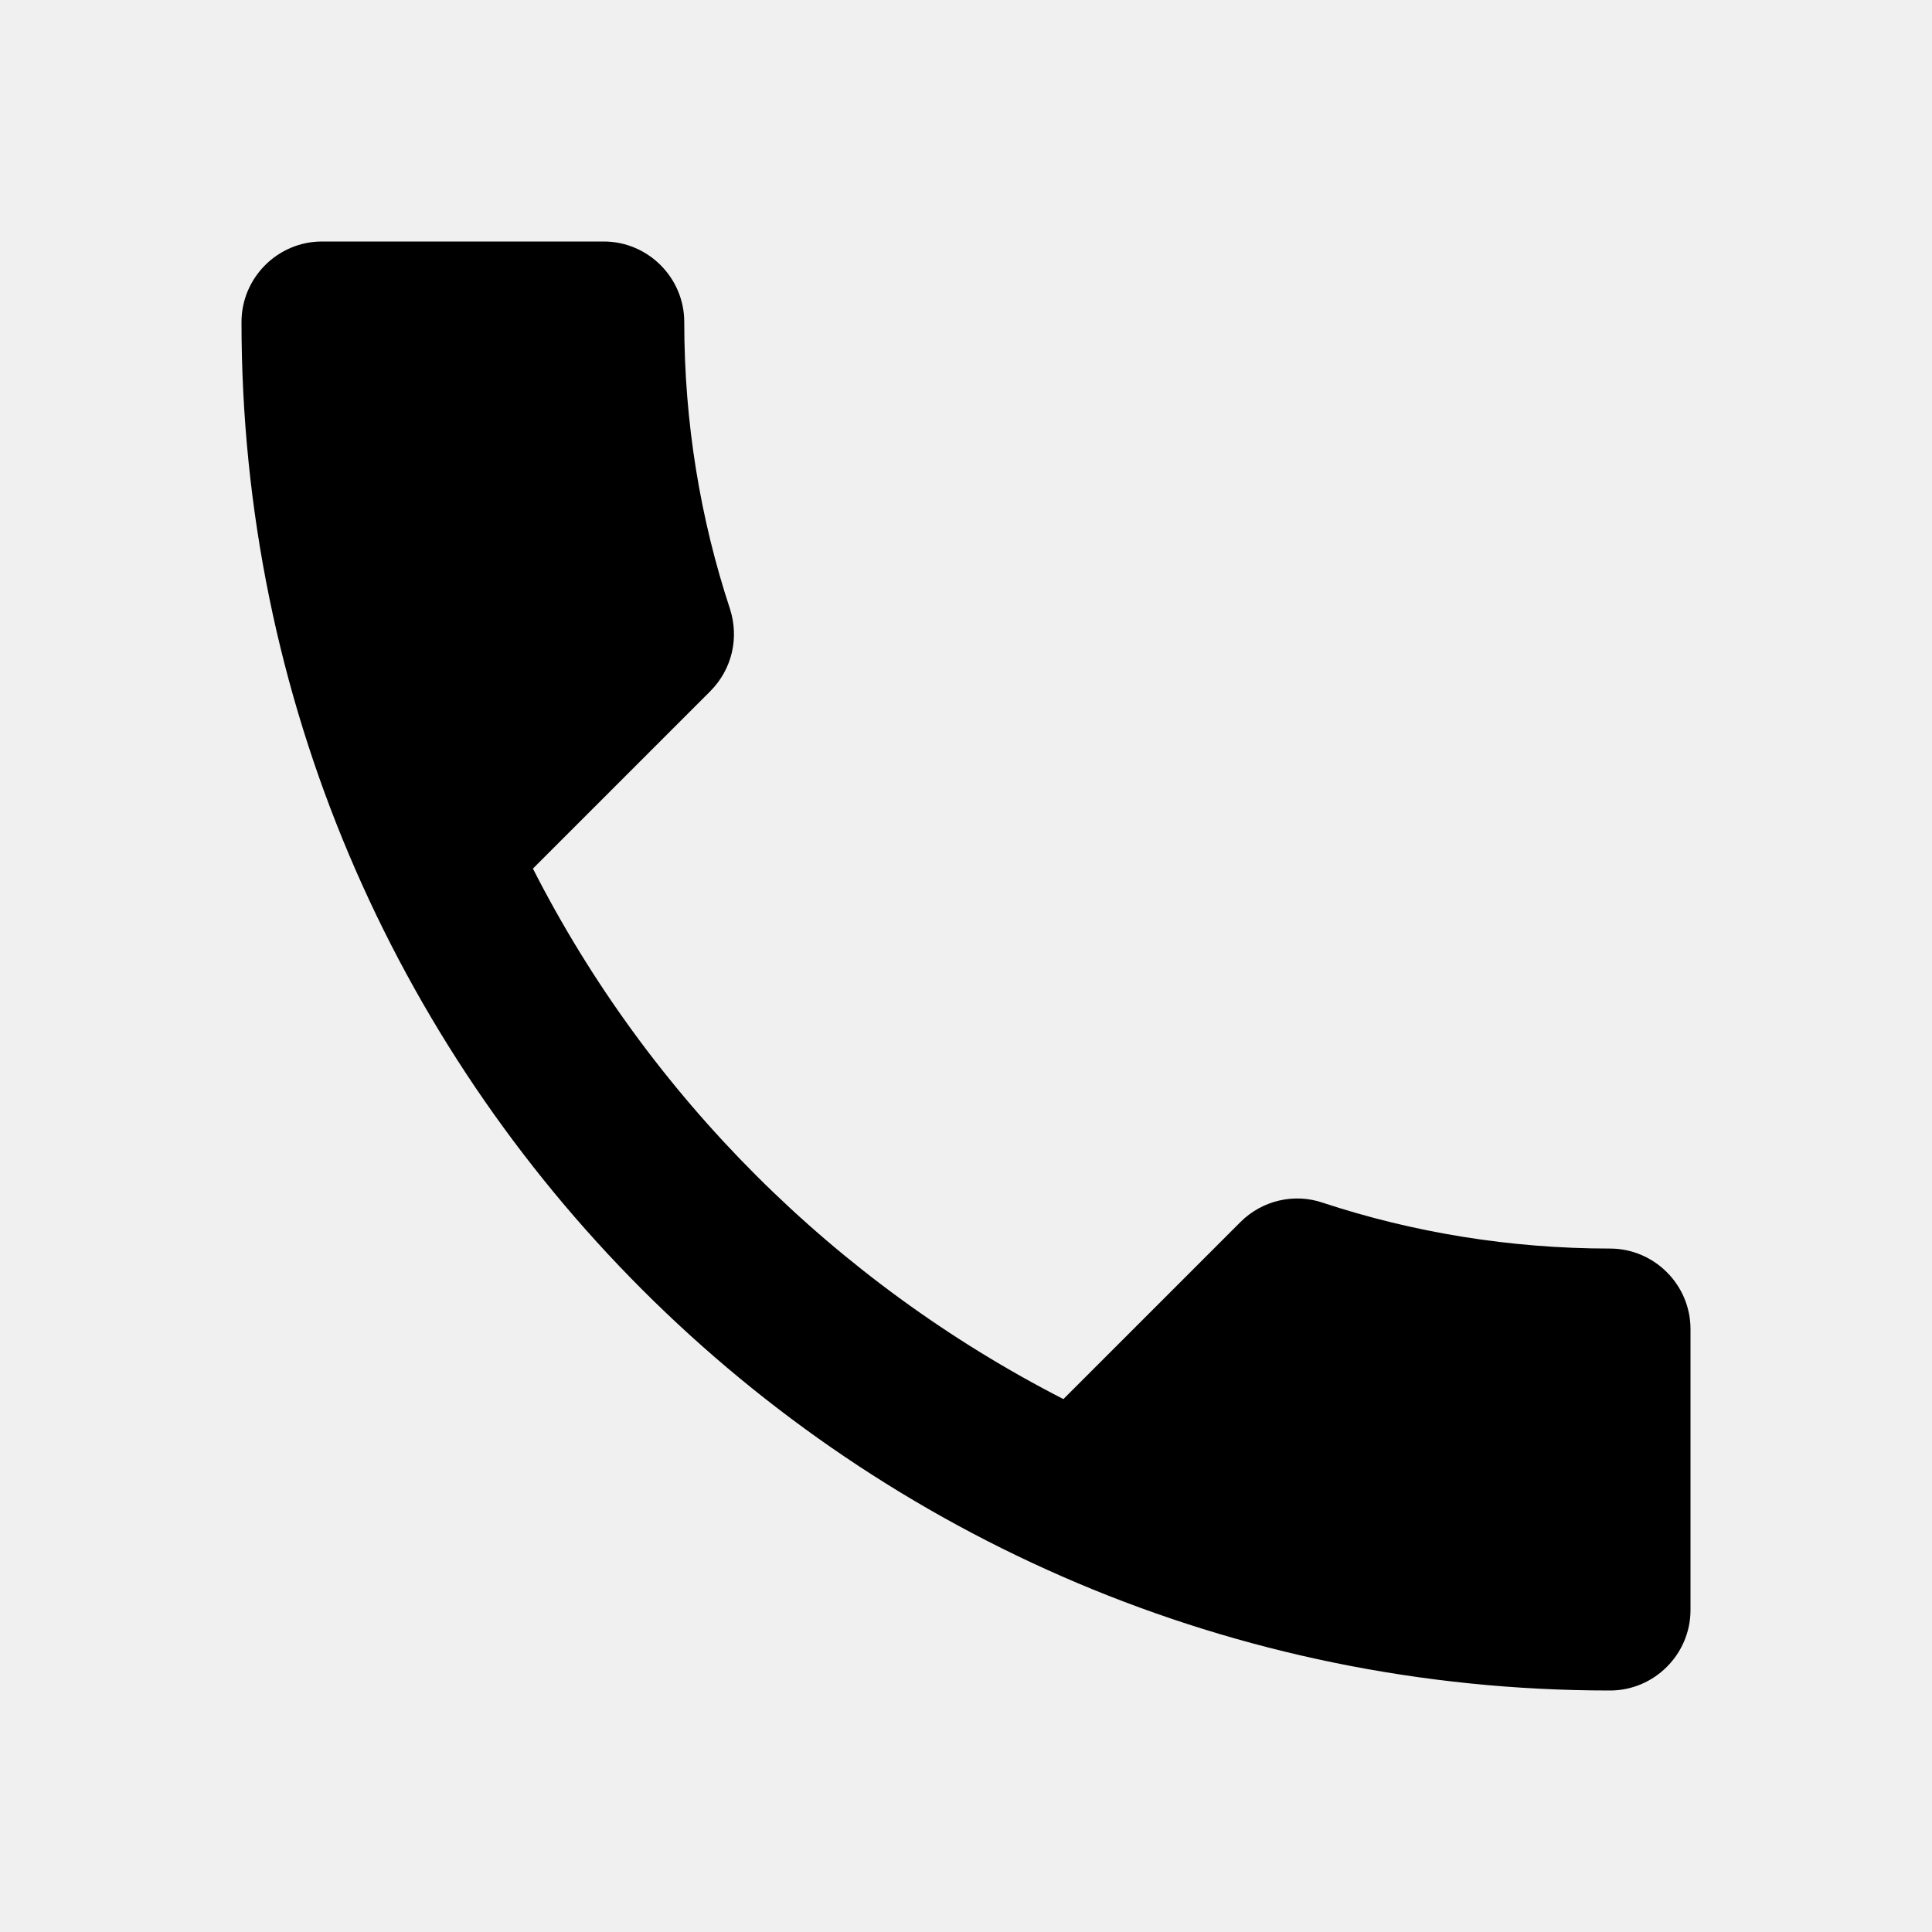
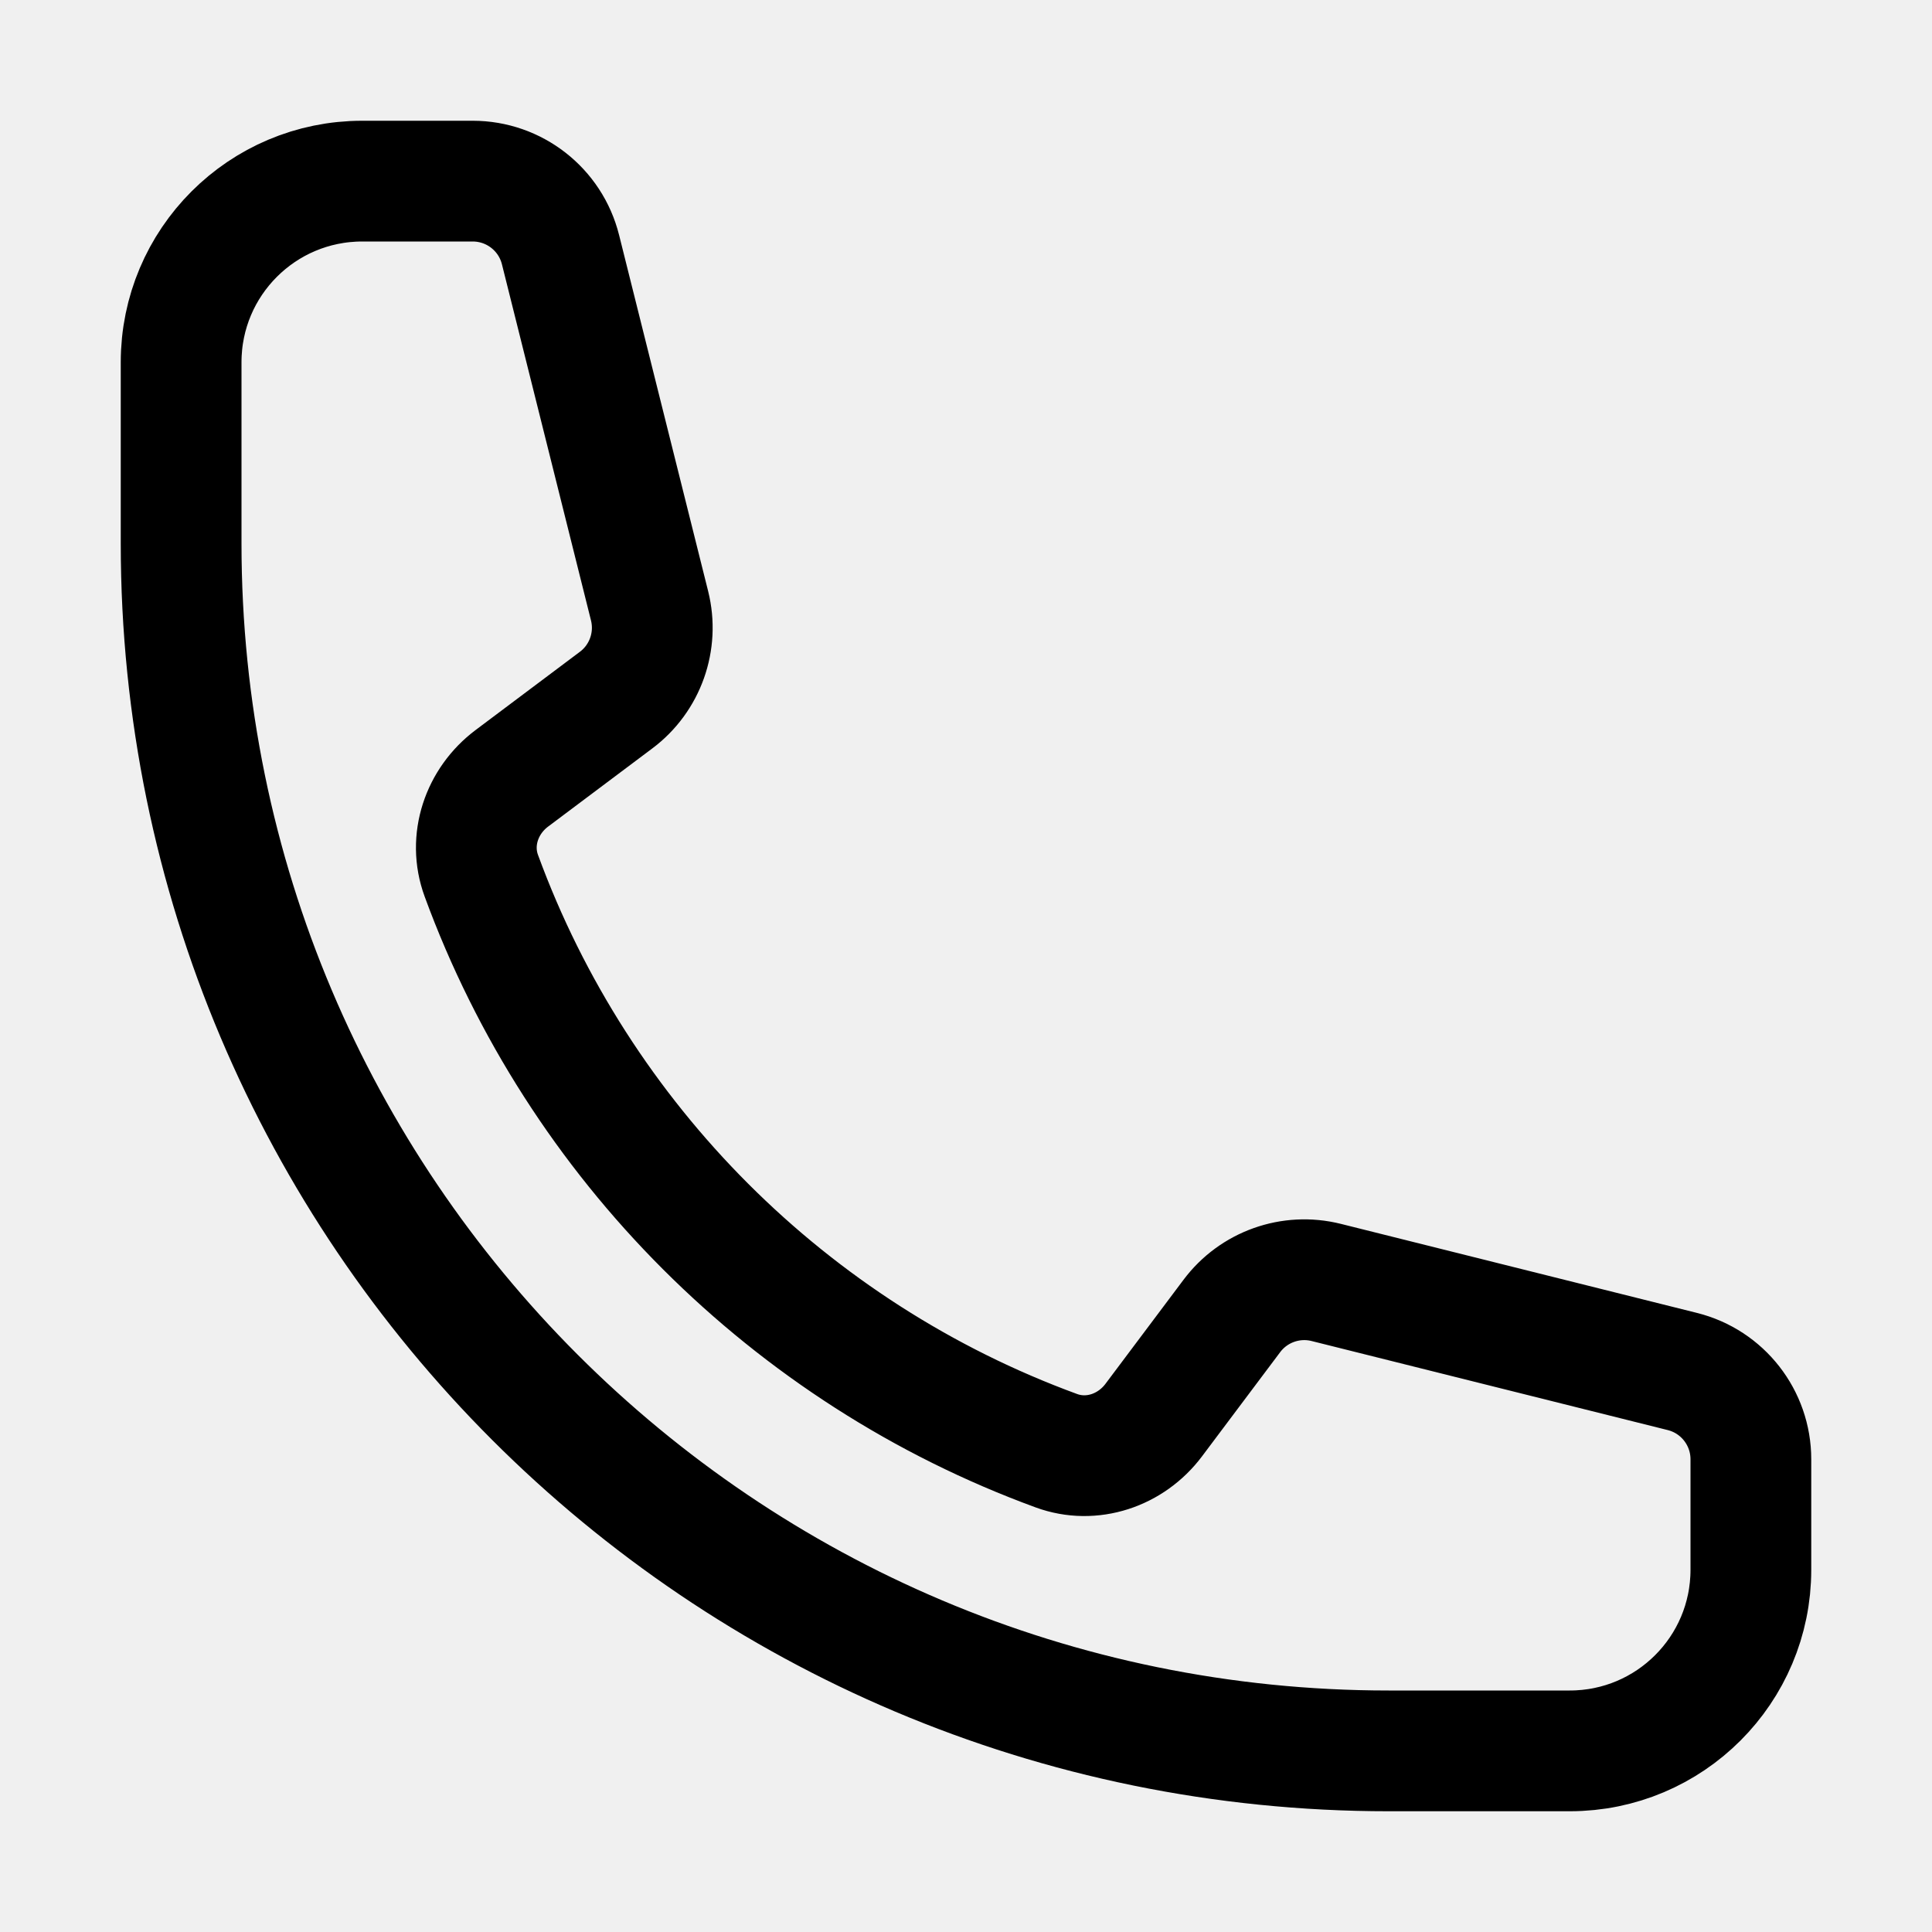
- <svg xmlns="http://www.w3.org/2000/svg" fill="#FFFFFF" height="24" viewBox="0 0 24 24" width="24">
-   <path d="M0 0h24v24H0z" fill="none" />
-   <path d="M6.62 10.79c1.44 2.83 3.76 5.14 6.59 6.59l2.2-2.2c.27-.27.67-.36 1.02-.24 1.12.37 2.33.57 3.57.57.55 0 1 .45 1 1V20c0 .55-.45 1-1 1-9.39 0-17-7.61-17-17 0-.55.45-1 1-1h3.5c.55 0 1 .45 1 1 0 1.25.2 2.45.57 3.57.11.35.03.74-.25 1.02l-2.2 2.2z" fill="#000000" />
+ <svg xmlns="http://www.w3.org/2000/svg" width="24" height="24" fill="none" viewBox="0 0 24 24" stroke-width="1.5" stroke="currentColor">
+   <path d="M2.25 6.75C2.25 15.034 8.966 21.75 17.25 21.75H19.5C20.743 21.75 21.75 20.743 21.75 19.5V18.128C21.75 17.612 21.399 17.162 20.898 17.037L16.475 15.931C16.035 15.821 15.573 15.986 15.302 16.348L14.332 17.641C14.05 18.017 13.563 18.183 13.122 18.021C9.815 16.81 7.19 14.185 5.979 10.878C5.817 10.437 5.983 9.95 6.359 9.668L7.652 8.698C8.015 8.427 8.179 7.964 8.069 7.525L6.963 3.102C6.838 2.601 6.388 2.25 5.872 2.25H4.5C3.257 2.25 2.25 3.257 2.25 4.5V6.75Z" stroke-linecap="round" stroke-linejoin="round" />
</svg>
